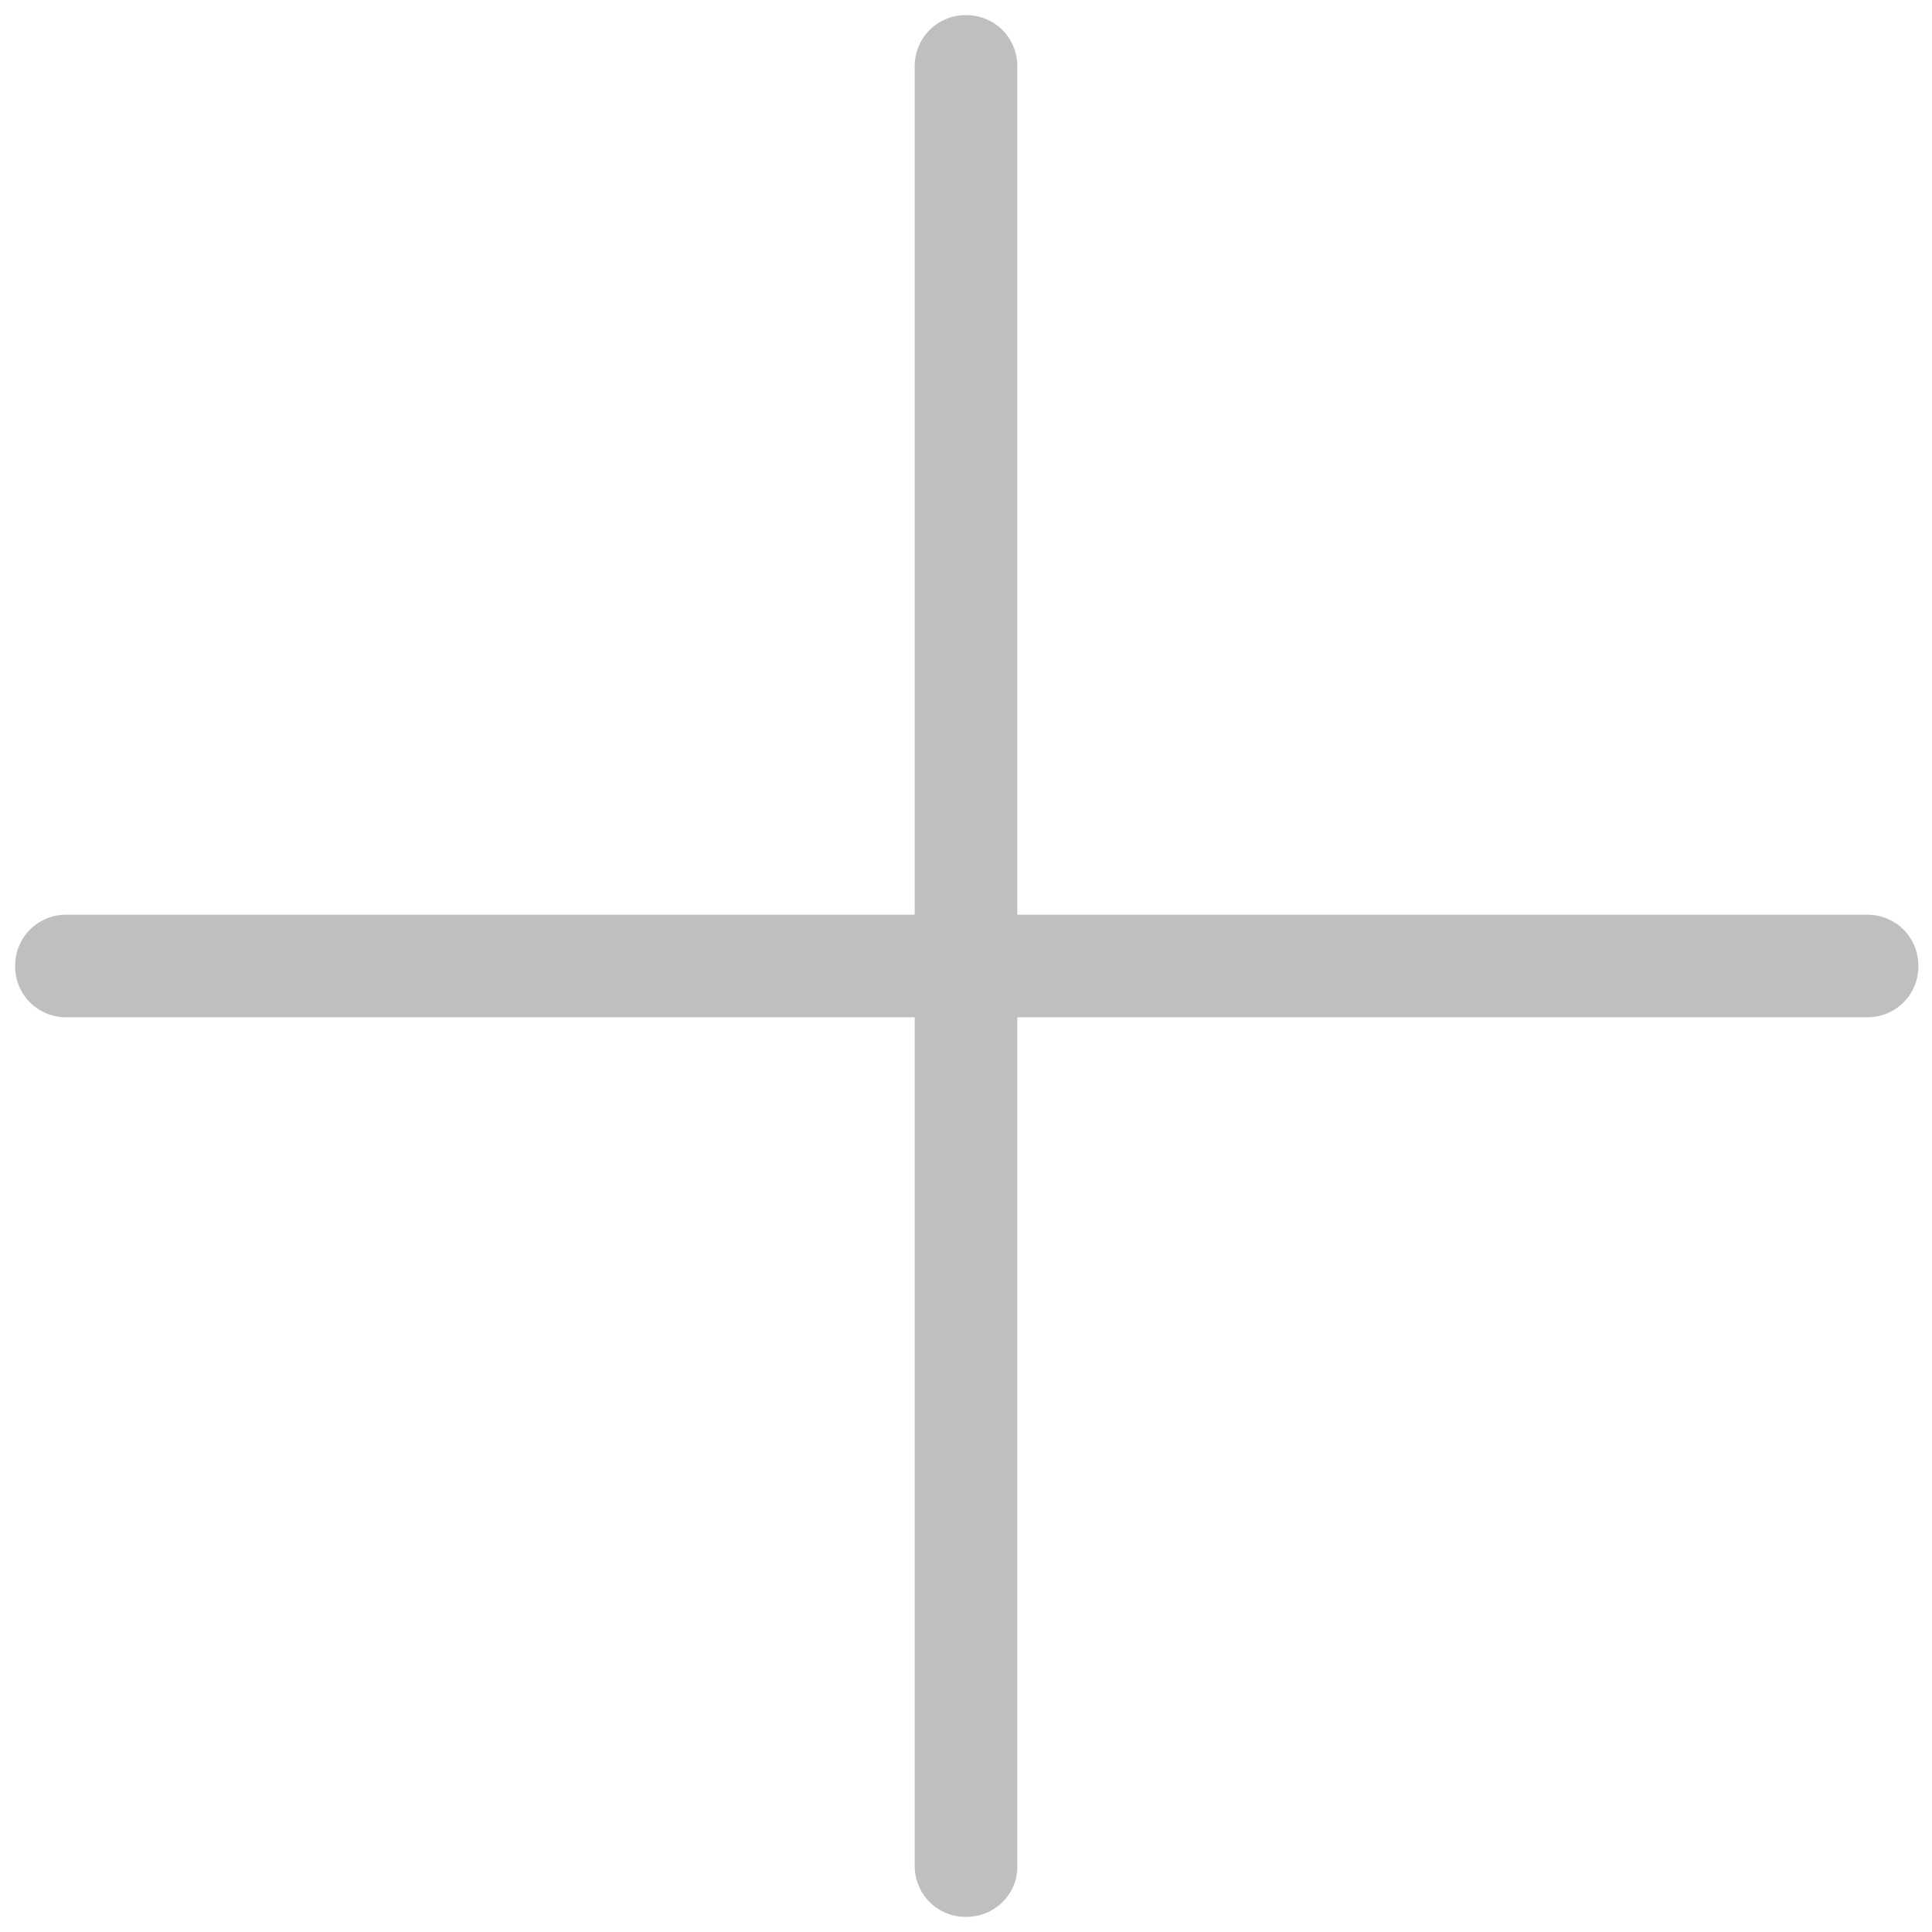
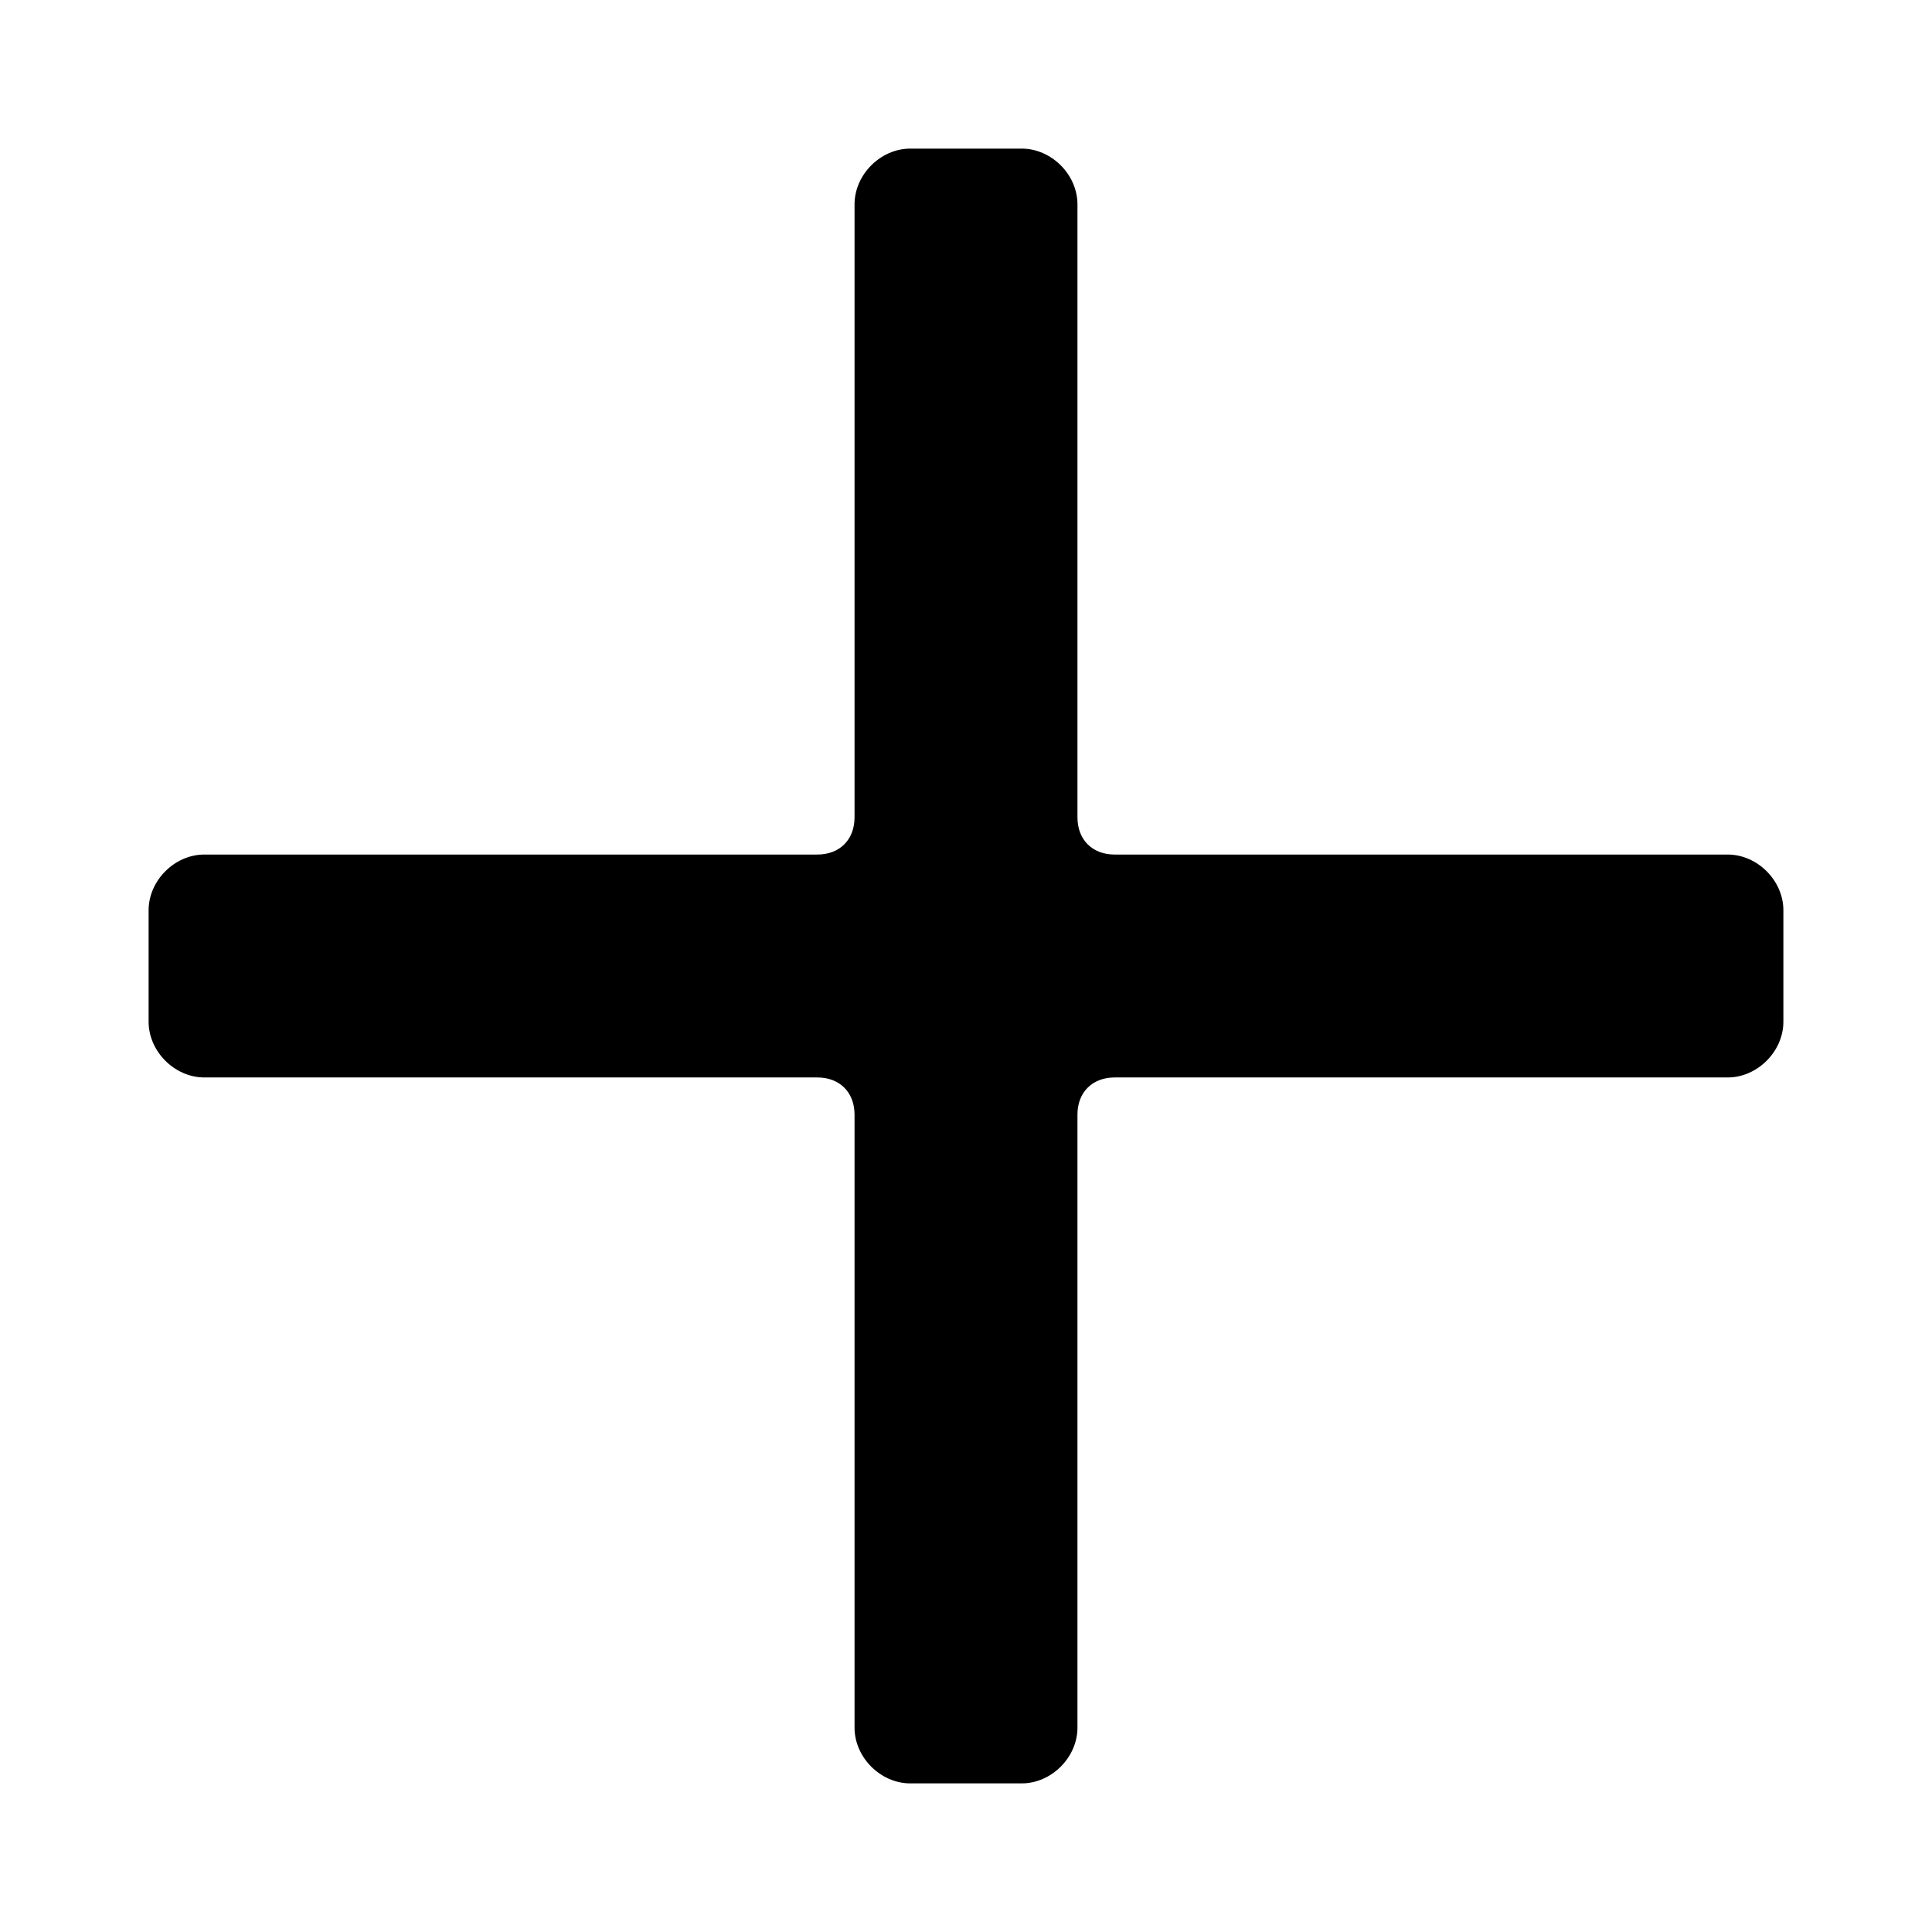
- <svg xmlns="http://www.w3.org/2000/svg" t="1545804202860" class="icon" style="" viewBox="0 0 1024 1024" version="1.1" p-id="2646" width="200" height="200">
+ <svg xmlns="http://www.w3.org/2000/svg" t="1543748455010" class="icon" style="" viewBox="0 0 1024 1024" version="1.1" p-id="1208" width="200" height="200">
  <defs>
-     <style type="text/css" />
+     <style type="text/css">@font-face { font-family: rbicon; src: url("chrome-extension://dipiagiiohfljcicegpgffpbnjmgjcnf/fonts/rbicon.woff2") format("woff2"); font-weight: normal; font-style: normal; }
+ </style>
  </defs>
-   <path d="M35.2 539.2C20 539.2 8 527.2 8 512s12-27.2 27.2-27.2h954.4c15.2 0 27.2 12 27.2 27.2s-12 27.2-27.2 27.2H35.2z" fill="#bfbfbf" p-id="2647" />
-   <path d="M512 1016c-15.2 0-27.2-12-27.2-27.2V35.2C484.8 20 496.8 8 512 8s27.2 12 27.2 27.2v954.4c0 14.4-12 26.4-27.2 26.4z" fill="#bfbfbf" p-id="2648" />
+   <path d="M590.769 571.077h324.923c15.754 0 29.538-13.785 29.538-29.538v-59.077c0-15.754-13.785-29.538-29.538-29.538H590.769c-11.815 0-19.692-7.877-19.692-19.692V108.308c0-15.754-13.785-29.538-29.538-29.538h-59.077c-15.754 0-29.538 13.785-29.538 29.538V433.231c0 11.815-7.877 19.692-19.692 19.692H108.308c-15.754 0-29.538 13.785-29.538 29.538v59.077c0 15.754 13.785 29.538 29.538 29.538H433.231c11.815 0 19.692 7.877 19.692 19.692v324.923c0 15.754 13.785 29.538 29.538 29.538h59.077c15.754 0 29.538-13.785 29.538-29.538V590.769c0-11.815 7.877-19.692 19.692-19.692z" p-id="1209" />
</svg>
